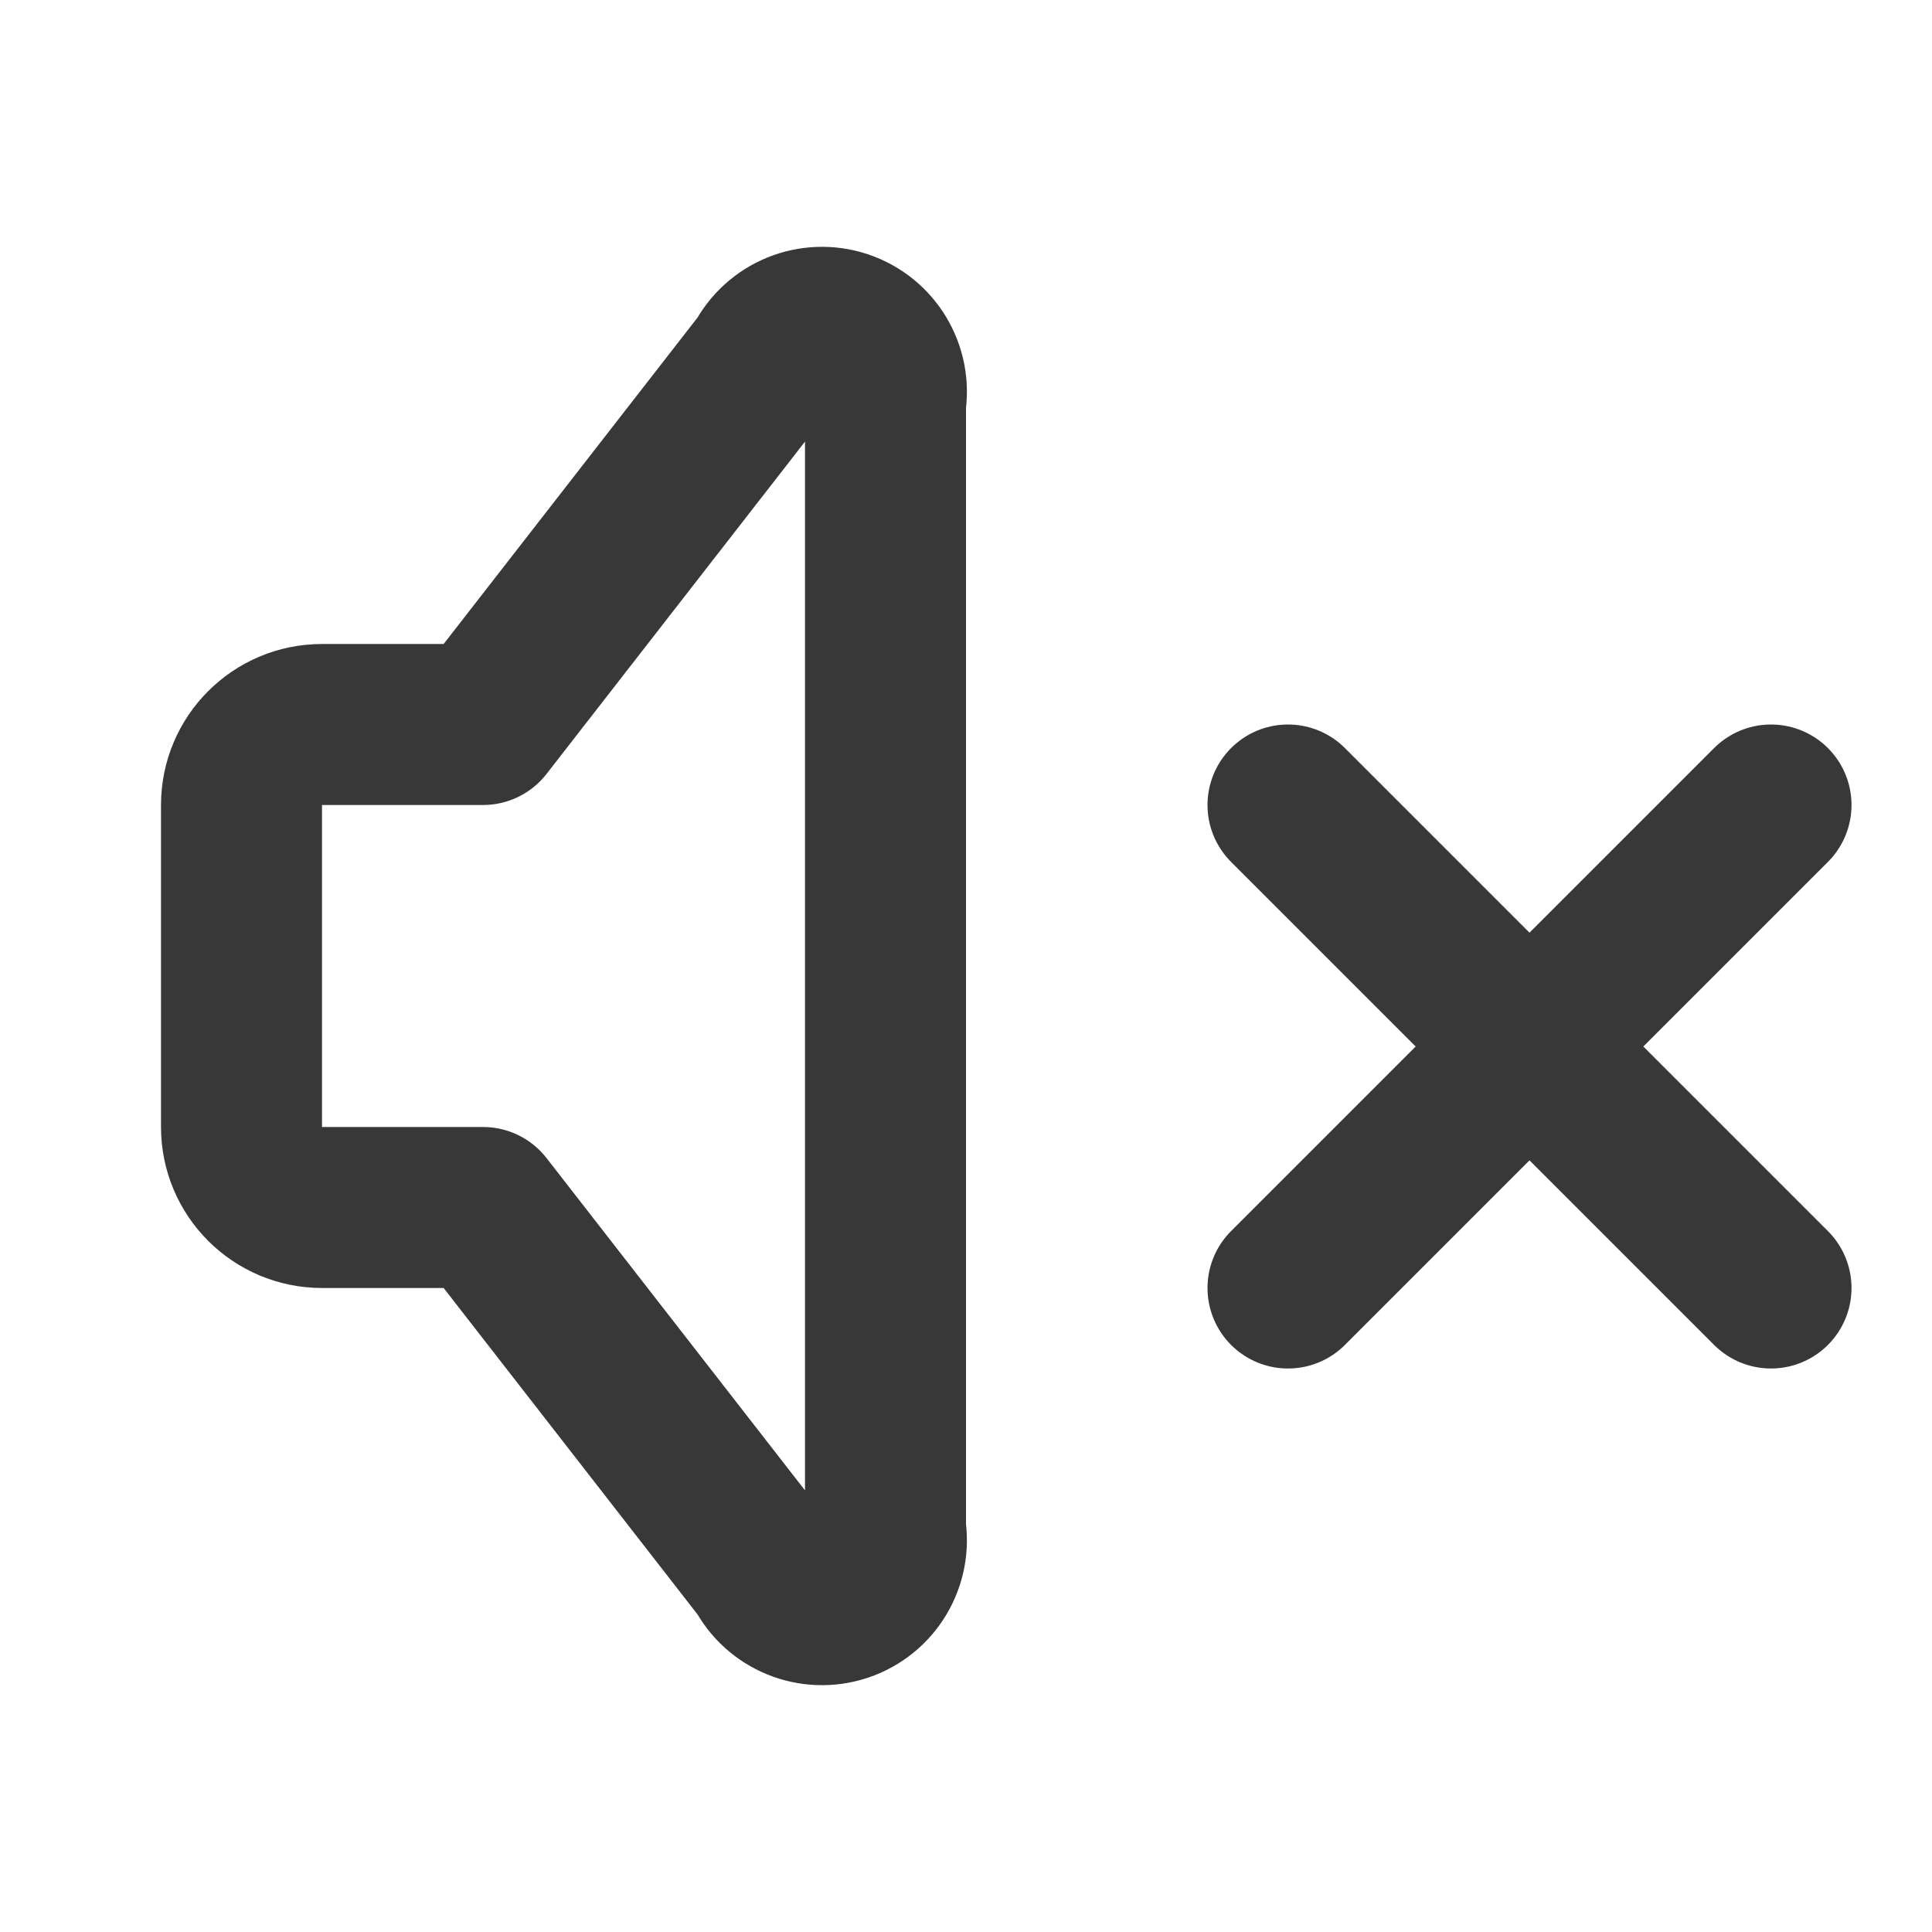
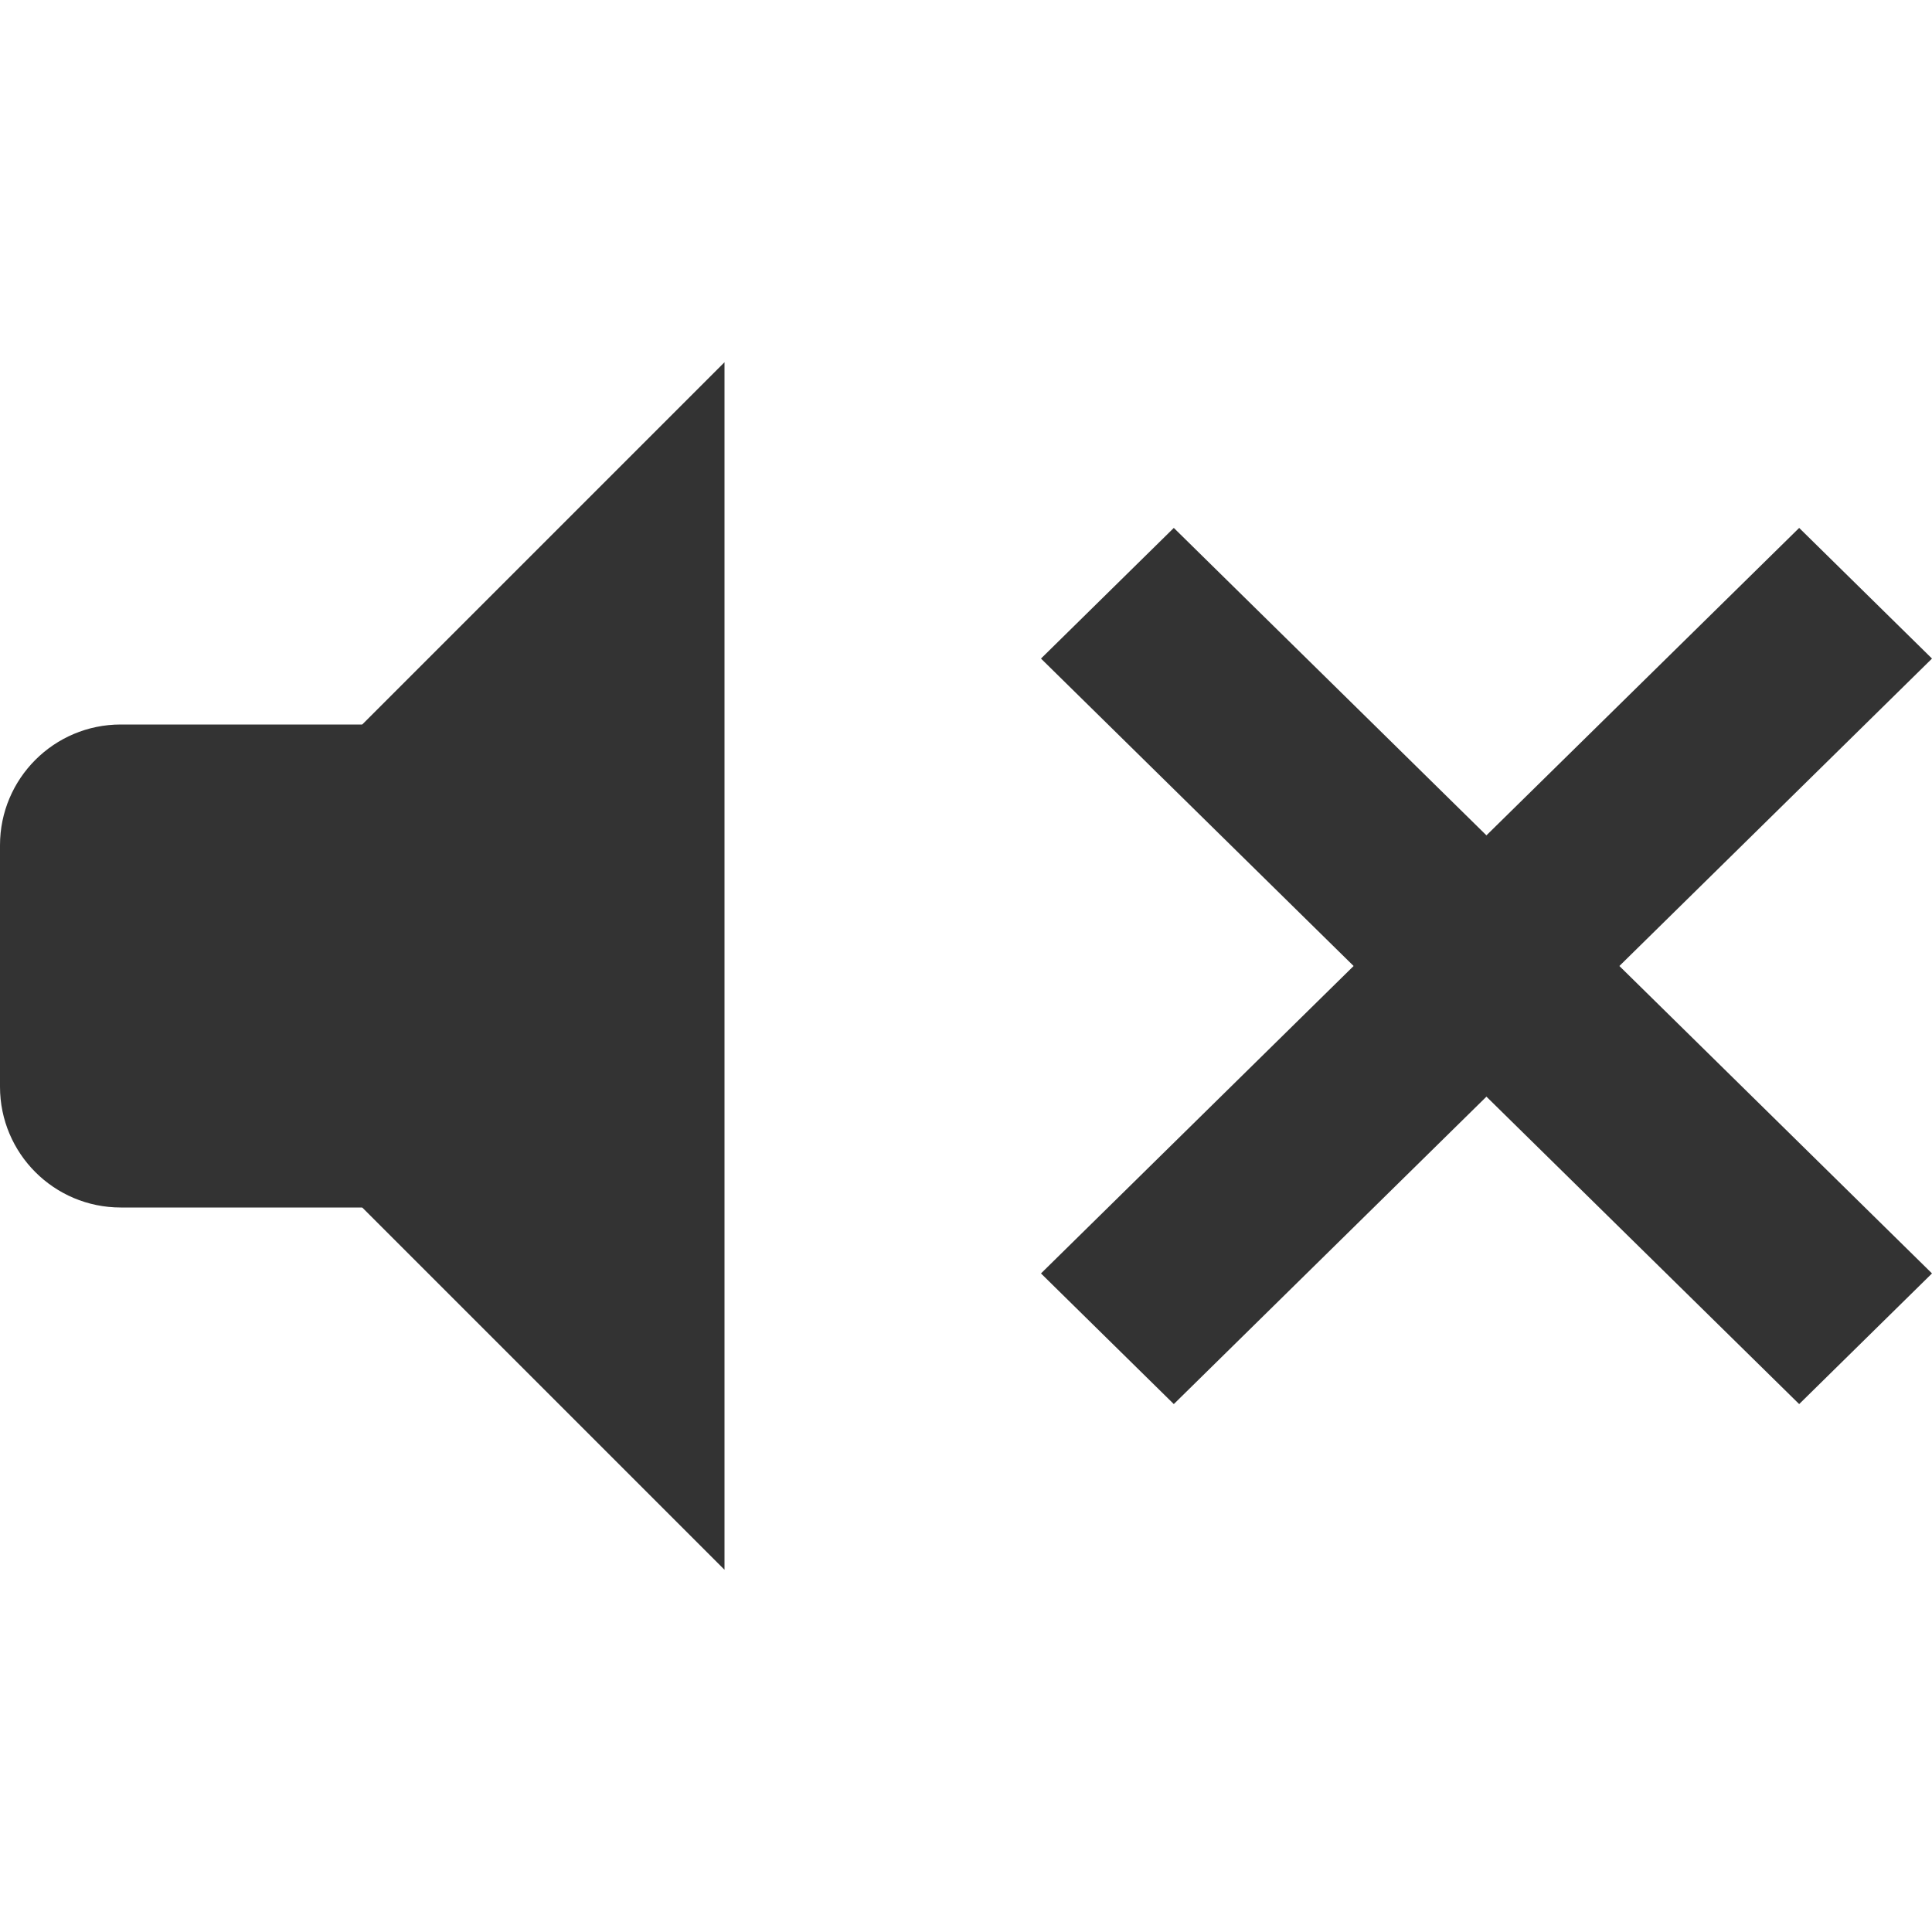
- <svg xmlns="http://www.w3.org/2000/svg" width="16" height="16" viewBox="0 0 24 24" fill="none" stroke="#383838" stroke-width="2" stroke-linecap="round" stroke-linejoin="round">
-   <path d="M6 15H4a1 1 0 0 1-1-1v-4a1 1 0 0 1 1-1h2l3.5-4.5a.8.8 0 0 1 1.5.5v14a.8.8 0 0 1-1.5.5z" />
-   <line x1="16" y1="10" x2="22" y2="16" />
-   <line x1="16" y1="16" x2="22" y2="10" />
+ <svg xmlns="http://www.w3.org/2000/svg" width="16" height="16" version="1.1" id="svg16">
+   <defs id="defs20" />
+   <rect y="6" width="5" height="4" ry="1" fill-rule="evenodd" id="rect2" x="0" style="fill:#333;fill-opacity:1" />
+   <path d="m 6,3 -3,3 v 4 l 3,3 z" id="path4" style="fill:#333;fill-opacity:1" />
+   <path style="color:black;display:inline;overflow:visible;visibility:visible;opacity:1;fill:#333;fill-opacity:1;fill-rule:nonzero;stroke:none;stroke-width:0.422;marker:none;enable-background:accumulate" d="M 9.721,4.372 8.621,5.454 11.21,8 8.621,10.546 9.721,11.628 12.31,9.082 14.9,11.628 16,10.546 13.411,8 16,5.454 14.9,4.372 12.31,6.918 Z" id="rect3019" />
</svg>
